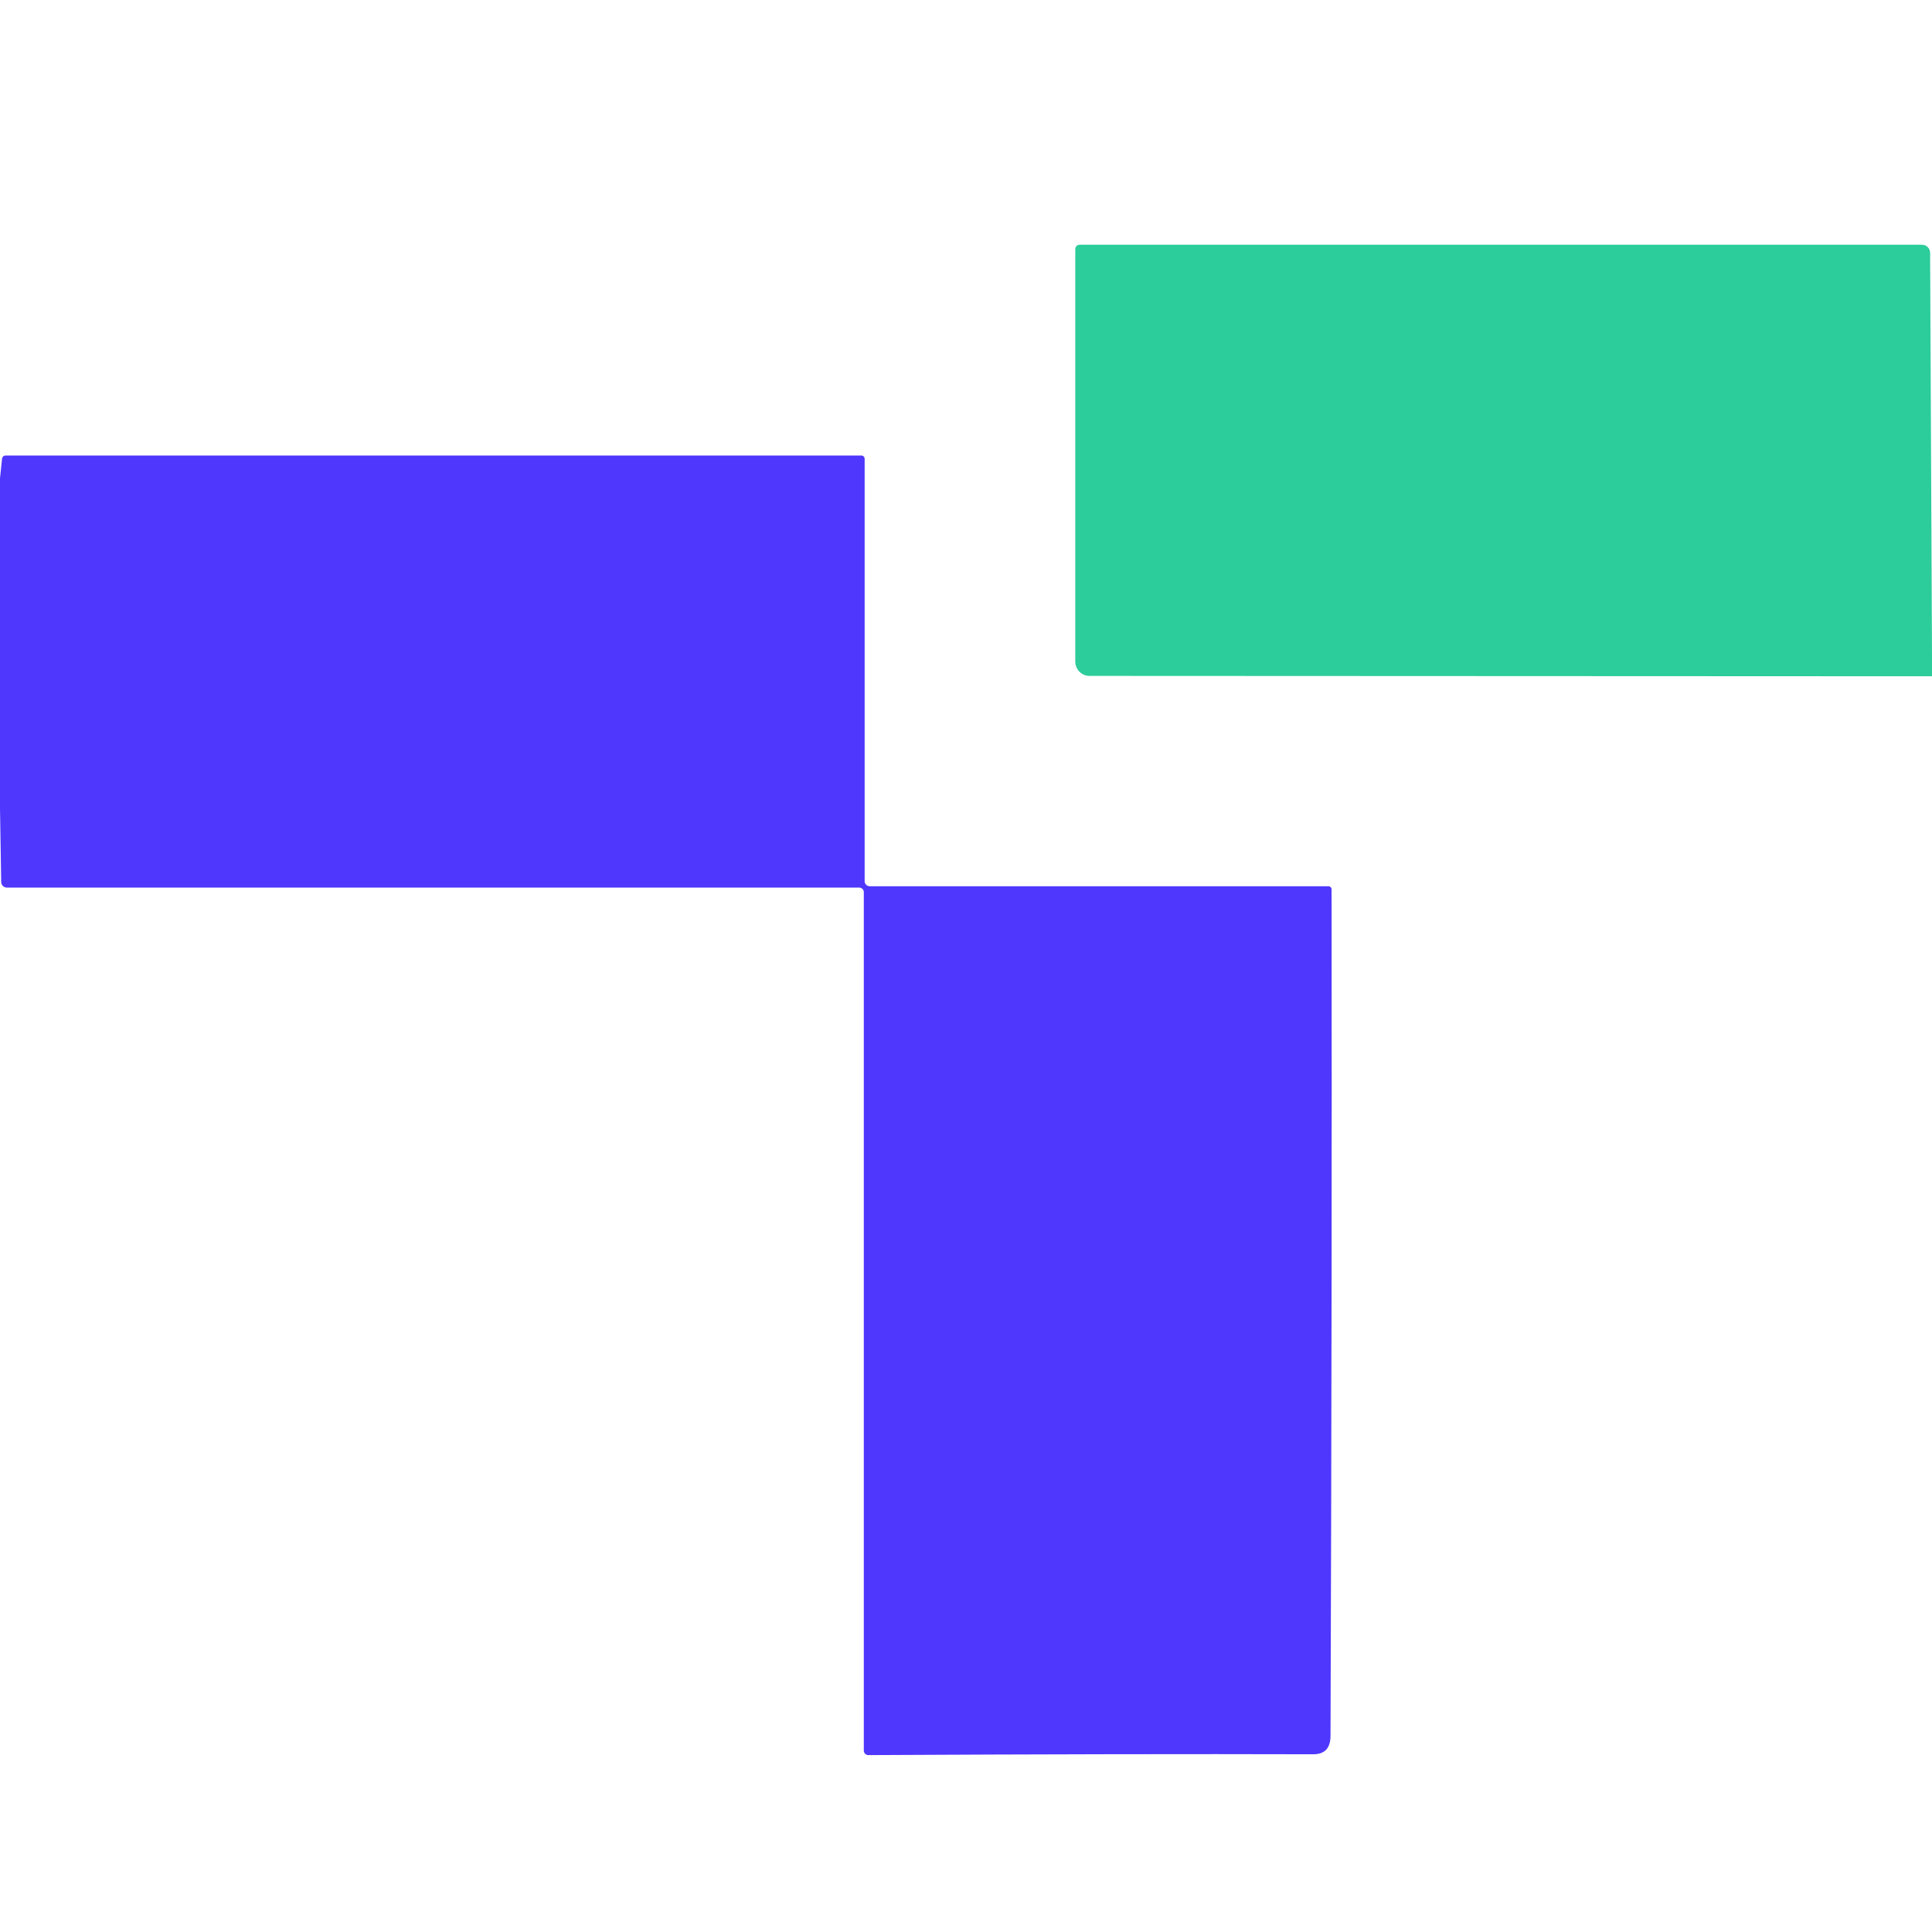
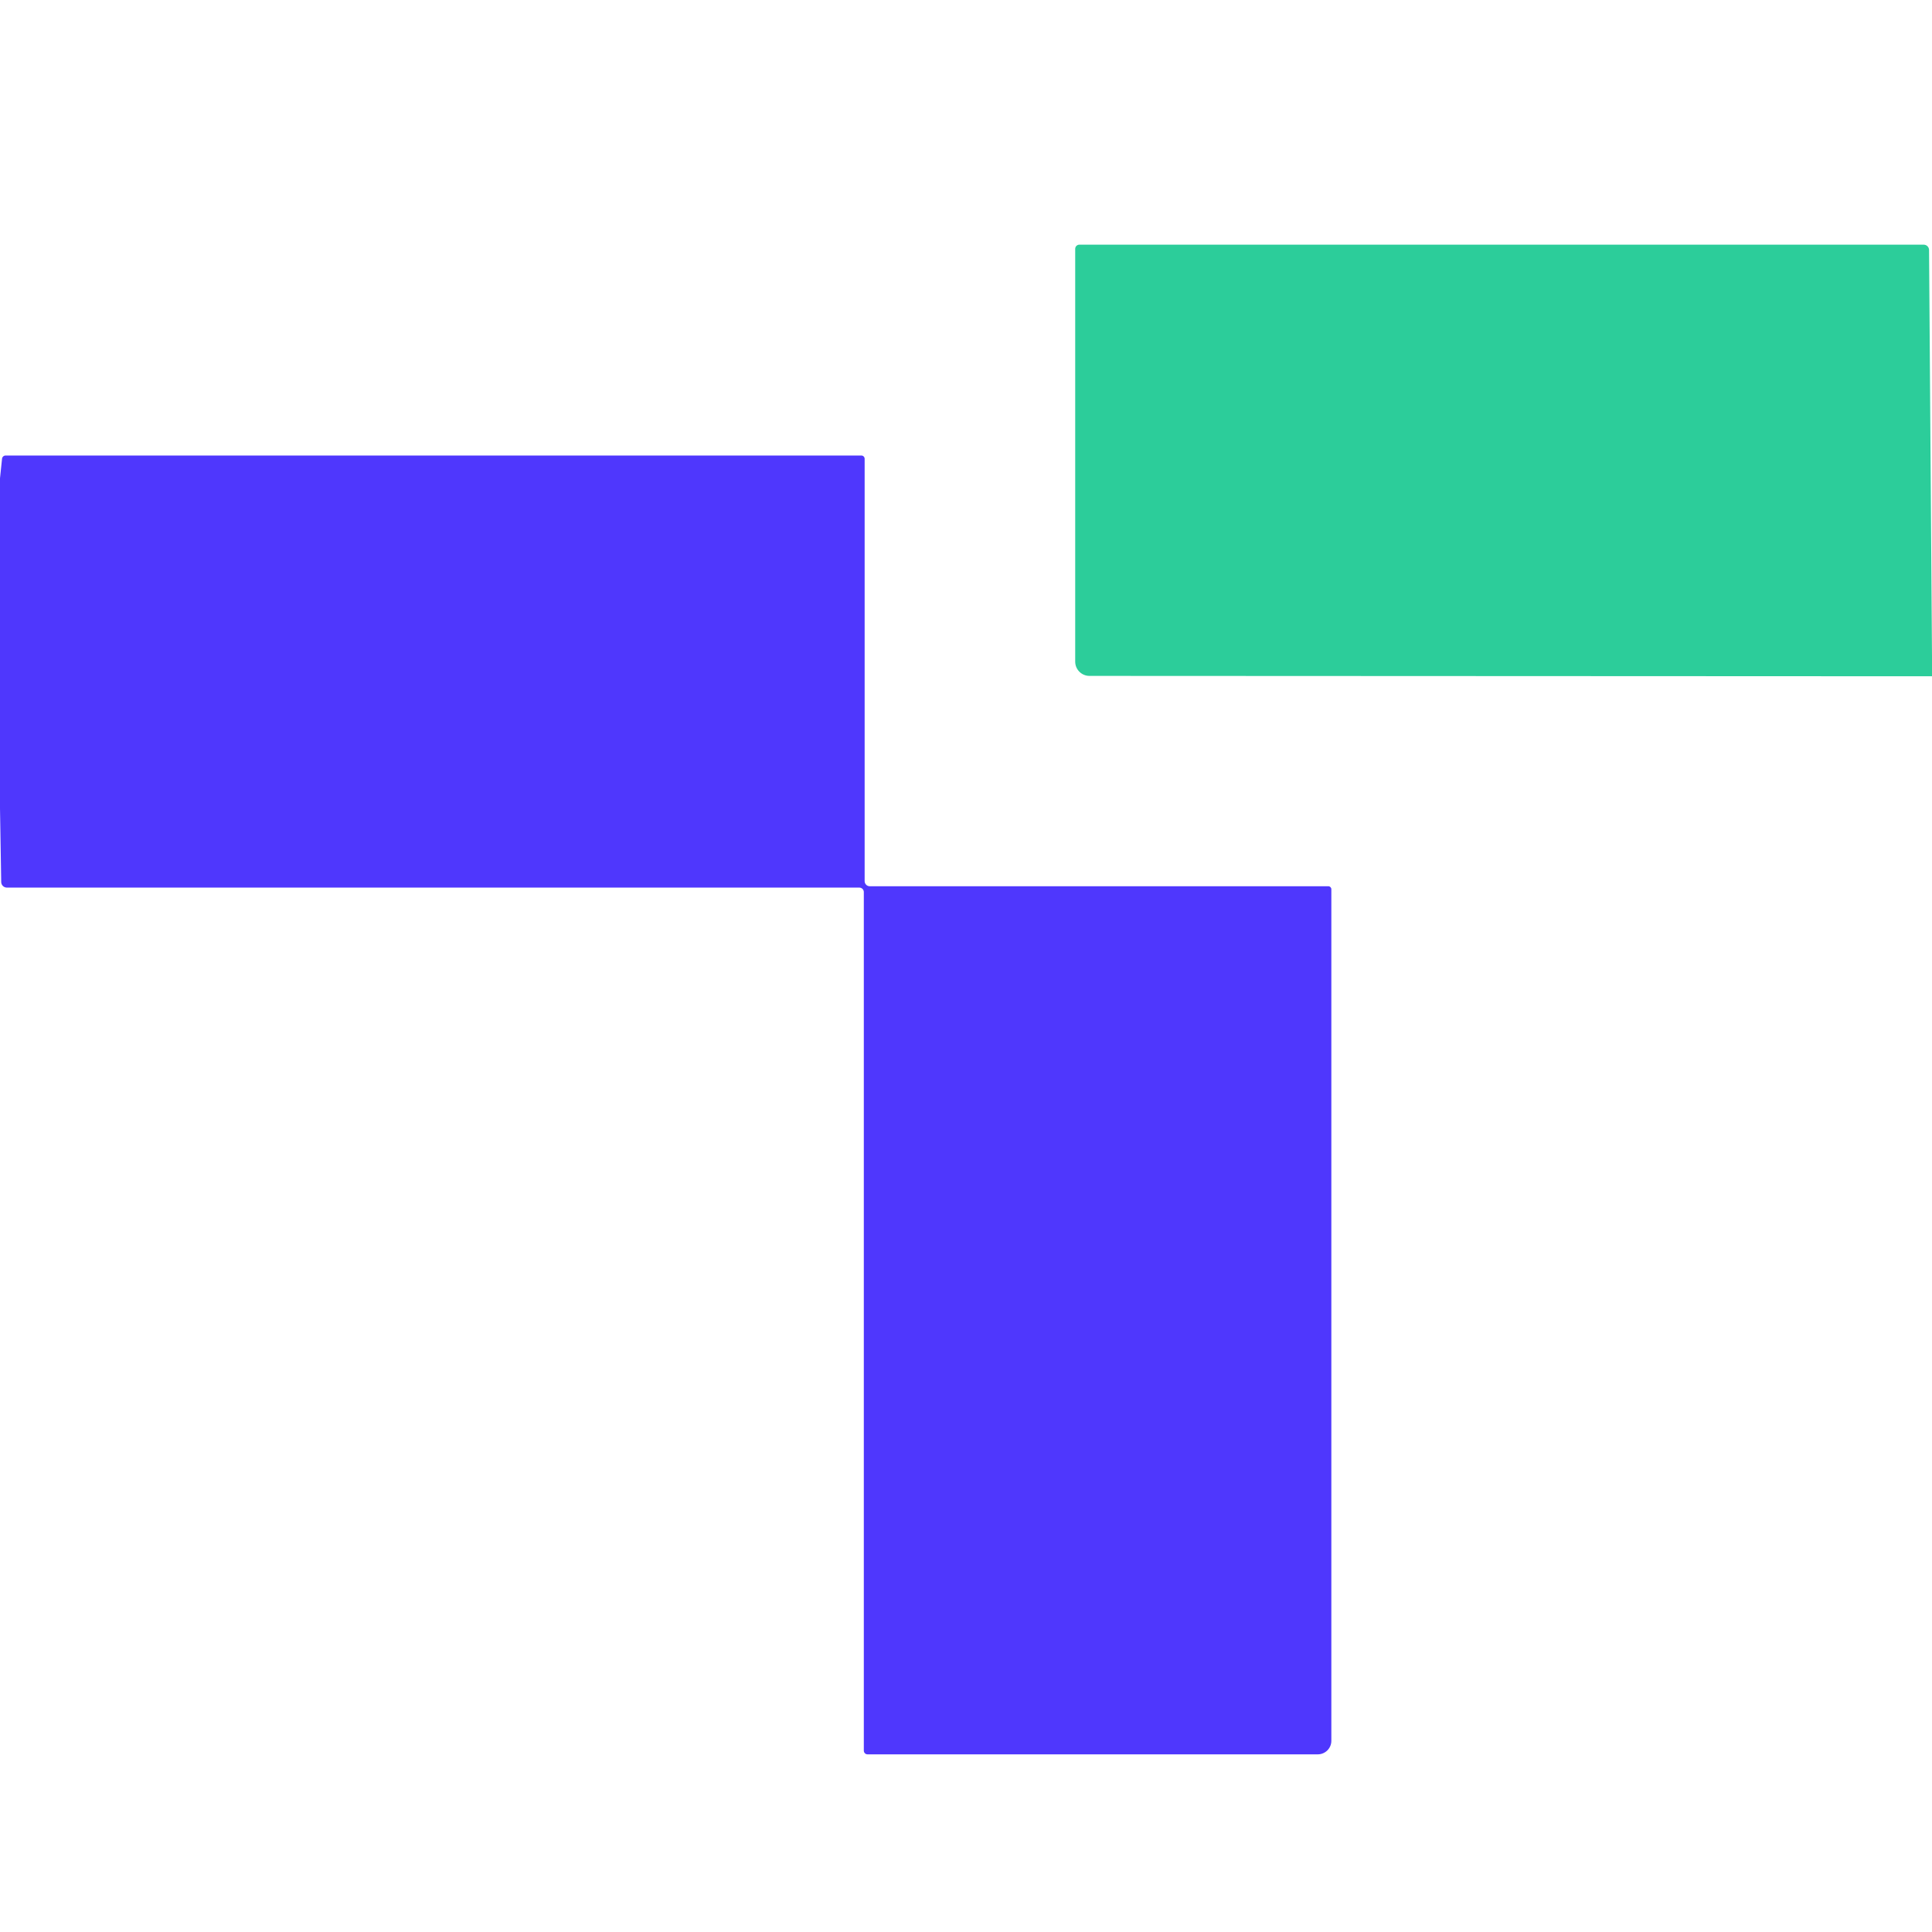
<svg xmlns="http://www.w3.org/2000/svg" version="1.1" viewBox="0.00 0.00 256.00 256.00" width="128" height="128">
-   <path fill="#2ccd9a" d="   M 256.00 86.99   L 256.00 89.61   L 144.37 89.56   A 1.90 1.89 90.0 0 1 142.48 87.66   L 142.48 33.00   A 0.57 0.57 0.0 0 1 143.05 32.43   L 254.68 32.43   A 1.07 1.07 0.0 0 1 255.75 33.49   L 256.00 86.99   Z" />
-   <path fill="#4f37fd" d="   M 0.00 107.11   L 0.00 63.37   L 0.27 60.79   A 0.47 0.47 0.0 0 1 0.74 60.36   L 114.14 60.36   A 0.43 0.43 0.0 0 1 114.57 60.79   L 114.57 116.76   A 0.67 0.67 0.0 0 0 115.24 117.43   L 176.02 117.43   A 0.42 0.42 0.0 0 1 176.44 117.85   Q 176.51 170.05 176.30 230.02   Q 176.29 232.45 174.02 232.45   Q 149.50 232.38 115.06 232.56   A 0.60 0.59 89.5 0 1 114.46 231.96   L 114.46 118.21   A 0.60 0.60 0.0 0 0 113.86 117.61   L 0.91 117.61   A 0.75 0.75 0.0 0 1 0.16 116.88   L 0.00 107.11   Z" />
+   <path fill="#2ccd9a" d="   M 256.00 86.99   L 256.00 89.61   L 144.36 89.56   A 1.89 1.89 0.0 0 1 142.47 87.67   L 142.47 32.97   A 0.55 0.55 0.0 0 1 143.02 32.42   L 254.90 32.42   A 0.71 0.71 0.0 0 1 255.61 33.12   L 256.00 86.99   Z" />
+   <path fill="#4f37fd" d="   M 0.00 107.12   L 0.00 63.37   L 0.27 60.79   A 0.47 0.47 0.0 0 1 0.74 60.36   L 114.14 60.36   A 0.43 0.43 0.0 0 1 114.57 60.79   L 114.57 116.75   A 0.68 0.67 -90.0 0 0 115.24 117.43   L 176.01 117.43   A 0.40 0.40 0.0 0 1 176.41 117.83   L 176.41 230.67   A 1.80 1.79 0.0 0 1 174.61 232.46   L 114.95 232.46   A 0.49 0.49 0.0 0 1 114.46 231.97   L 114.46 118.20   A 0.60 0.59 -0.0 0 0 113.86 117.61   L 0.91 117.61   A 0.75 0.75 0.0 0 1 0.16 116.88   L 0.00 107.12   Z" />
</svg>
